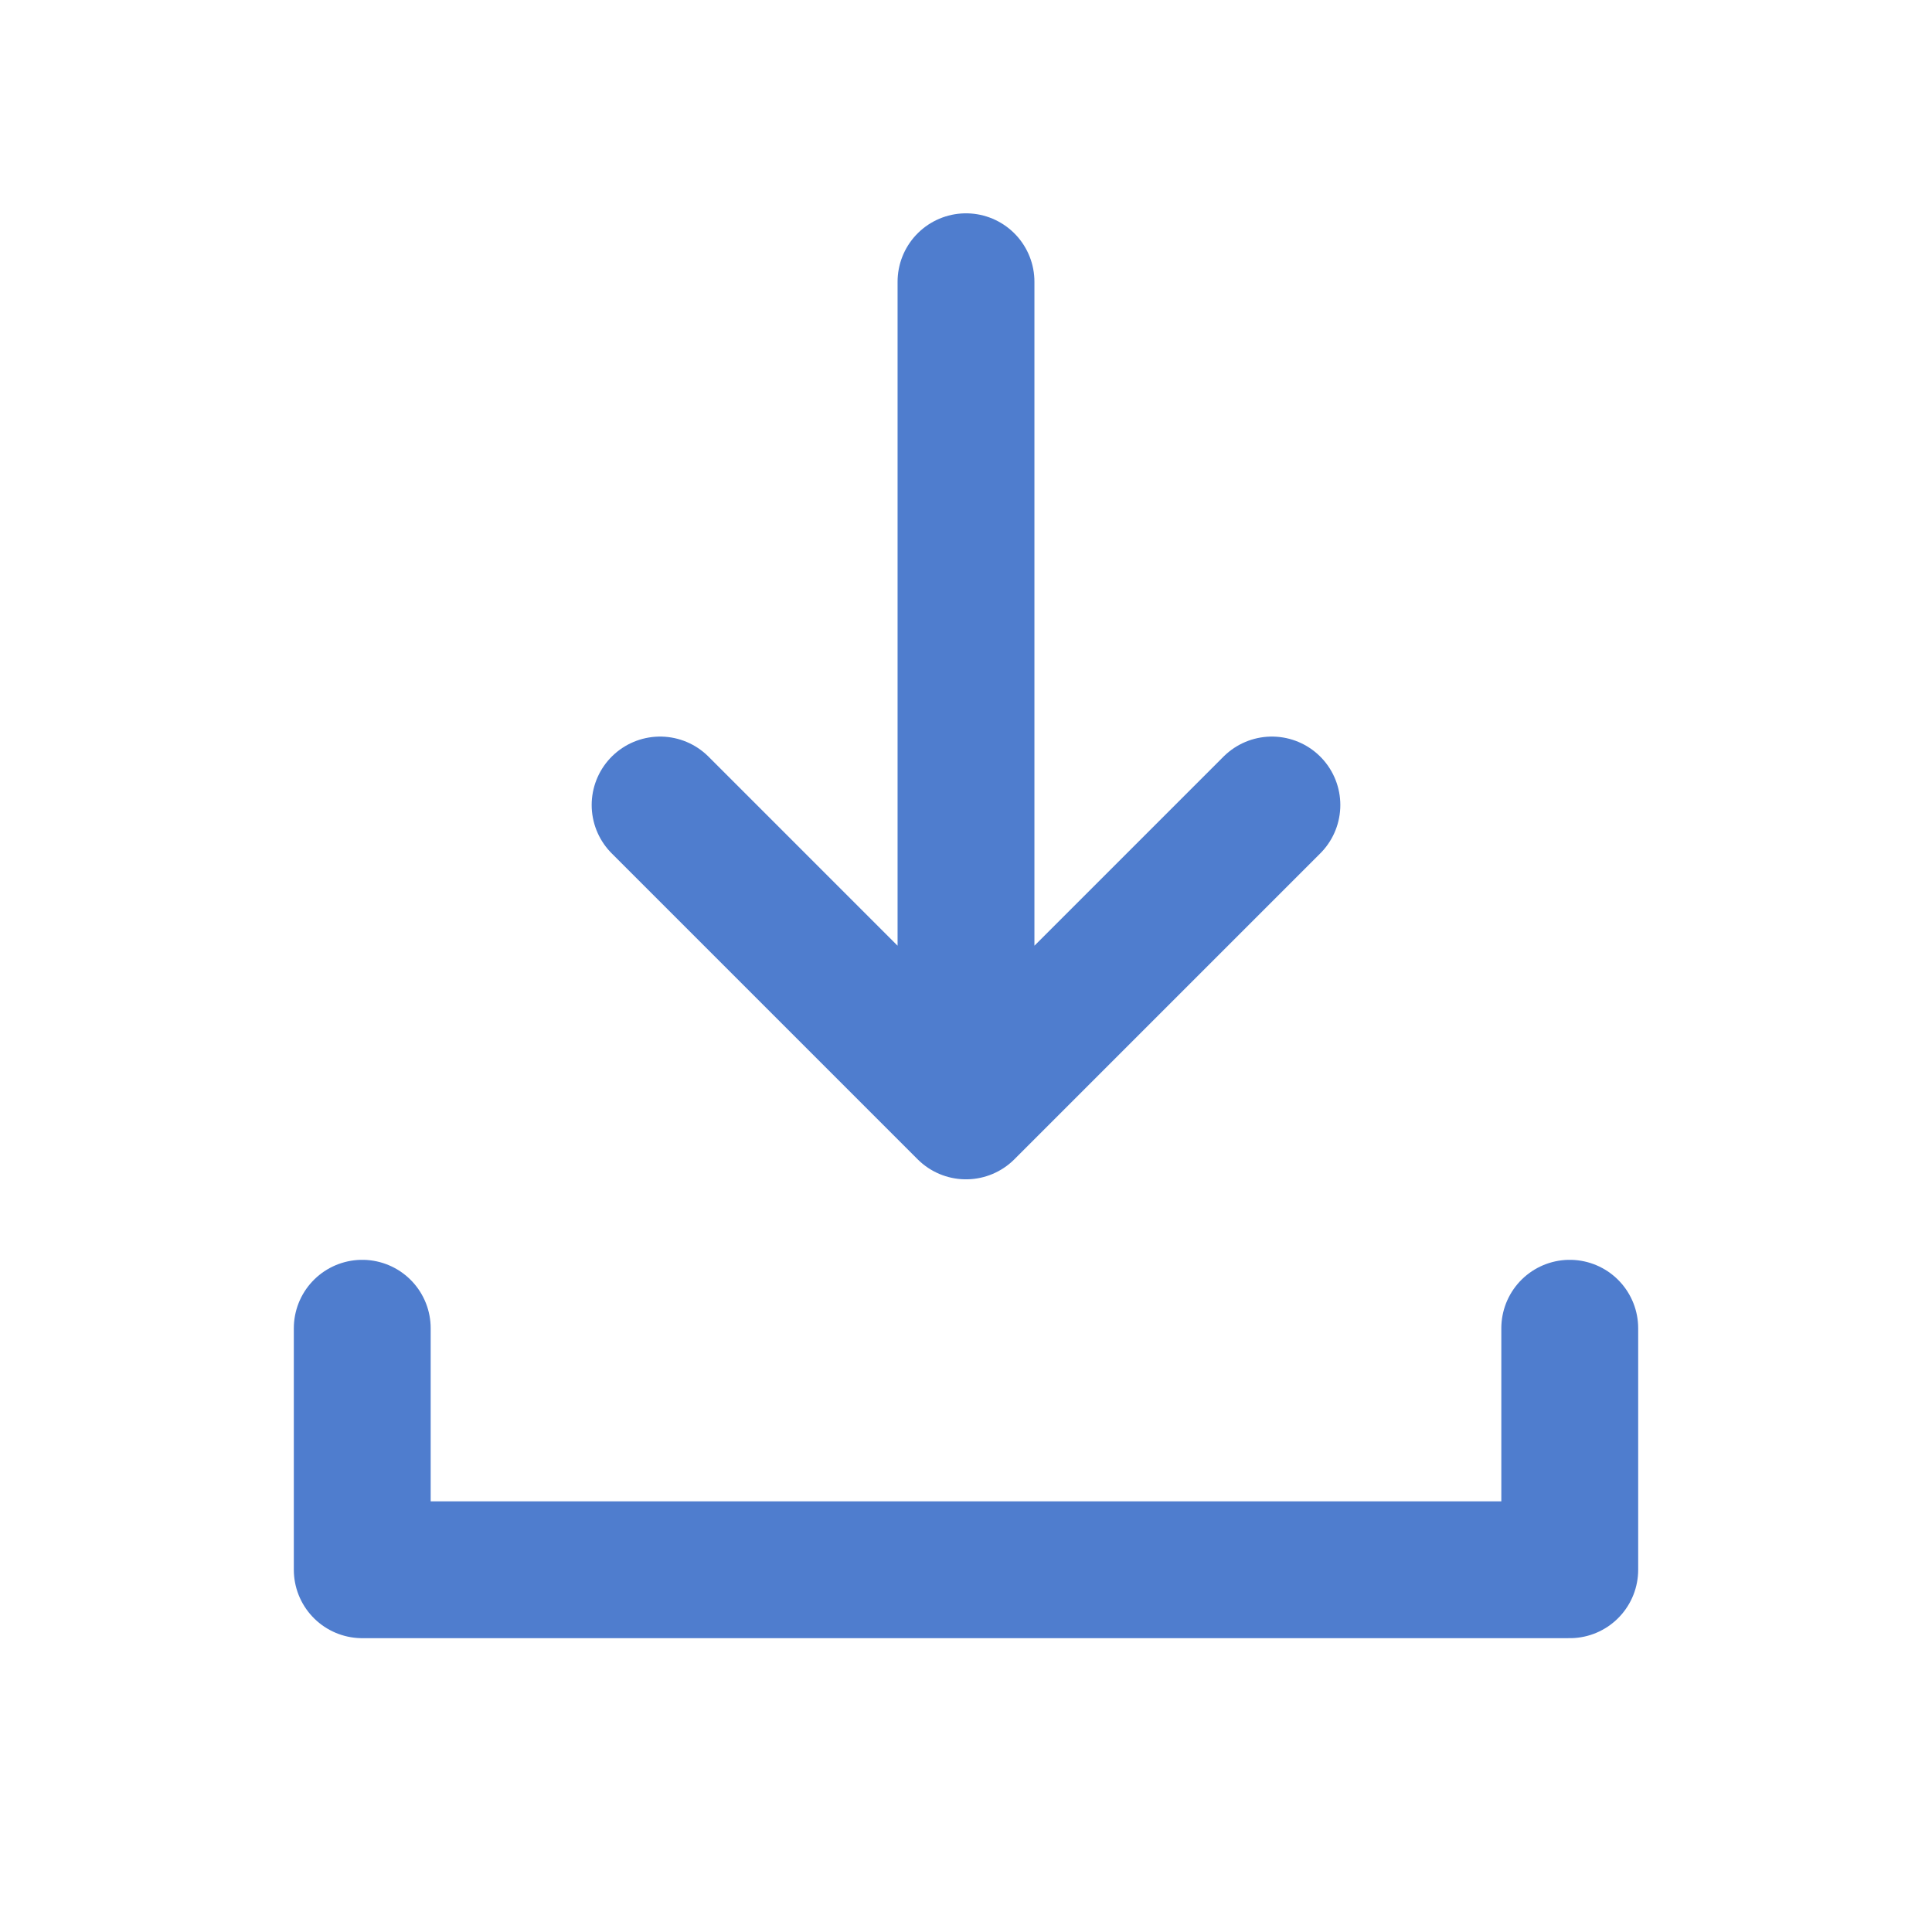
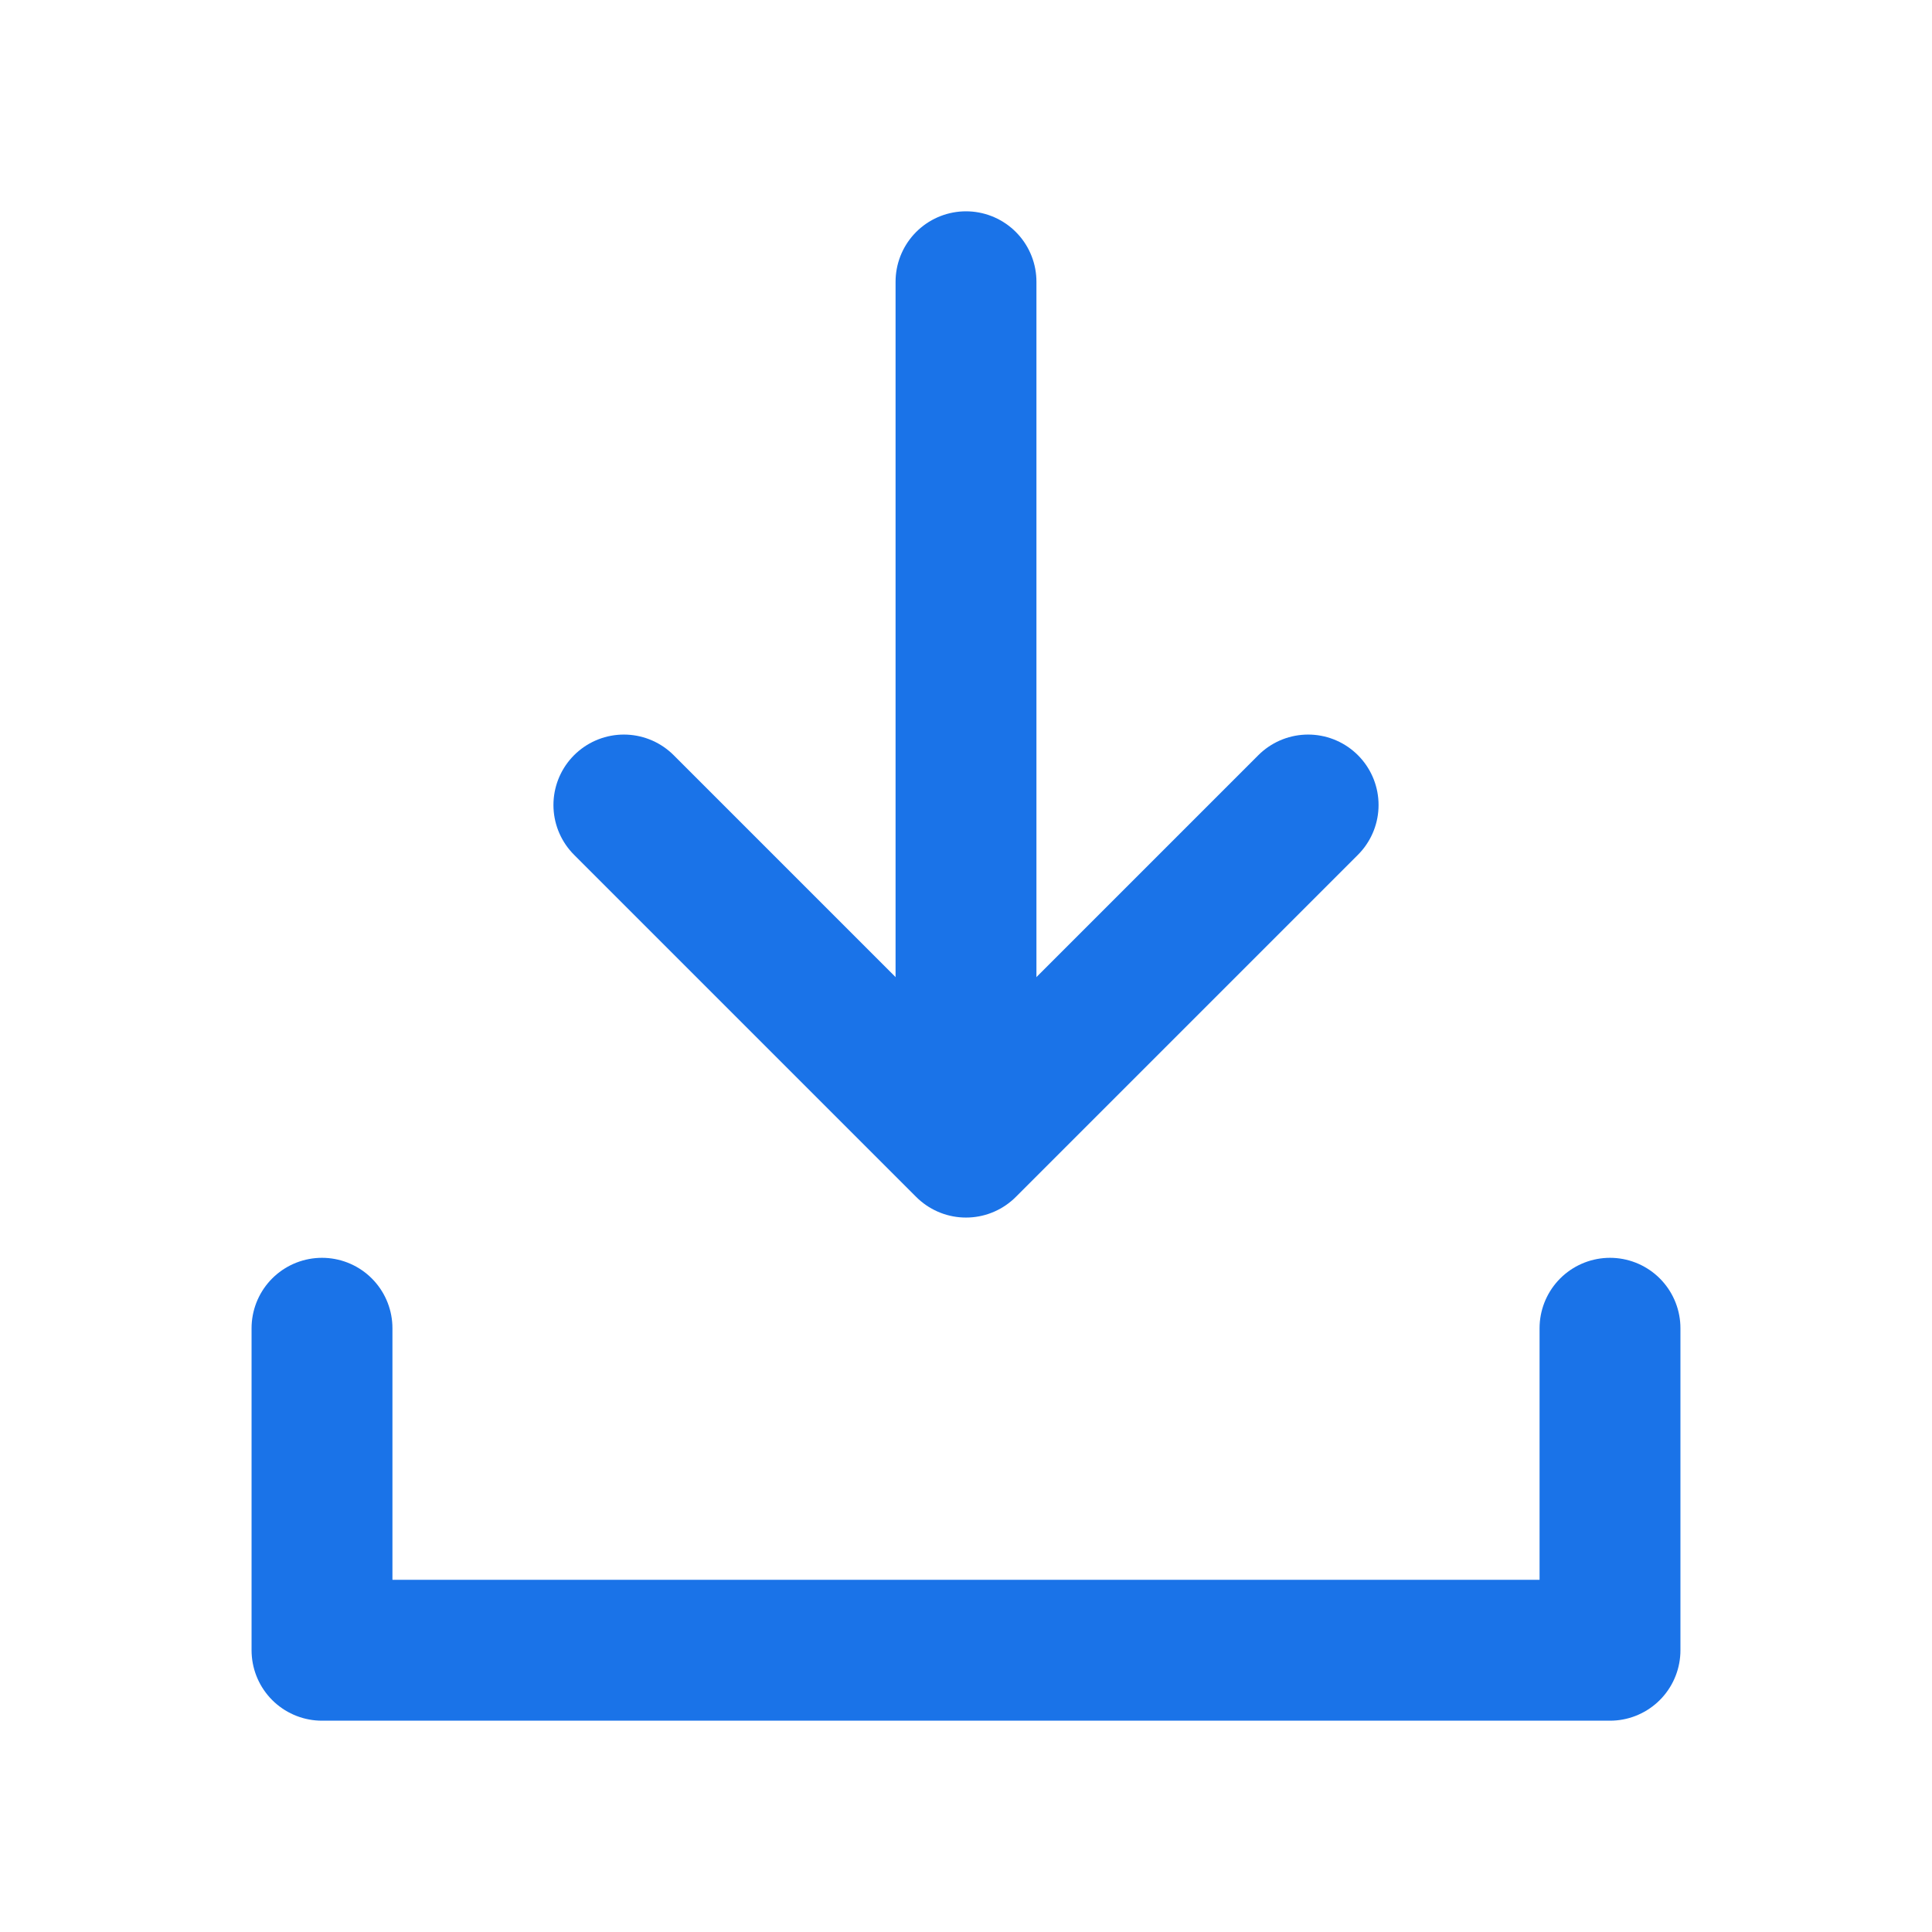
- <svg xmlns="http://www.w3.org/2000/svg" viewBox="0 0 24 24" role="img" aria-labelledby="title desc">
-   <g fill="none" stroke="#4F7DCE" stroke-width="1.7" stroke-linecap="round" stroke-linejoin="round">
-     <path d="M12 3.5v10.2M8.2 10l3.8 3.8 3.8-3.8M4.5 16.5v3h15v-3" />
+ <svg xmlns="http://www.w3.org/2000/svg" viewBox="0 0 24 24" role="img" aria-labelledby="title desc" style="color:#1A73E8">
+   <g fill="none" stroke="currentColor" stroke-width="1.75" stroke-linecap="round" stroke-linejoin="round">
+     <path d="M12 3.5V14" />
+     <path d="m7.75 10 4.25 4.25L16.25 10" />
+     <path d="M4 16.5v4h16v-4" />
  </g>
</svg>
